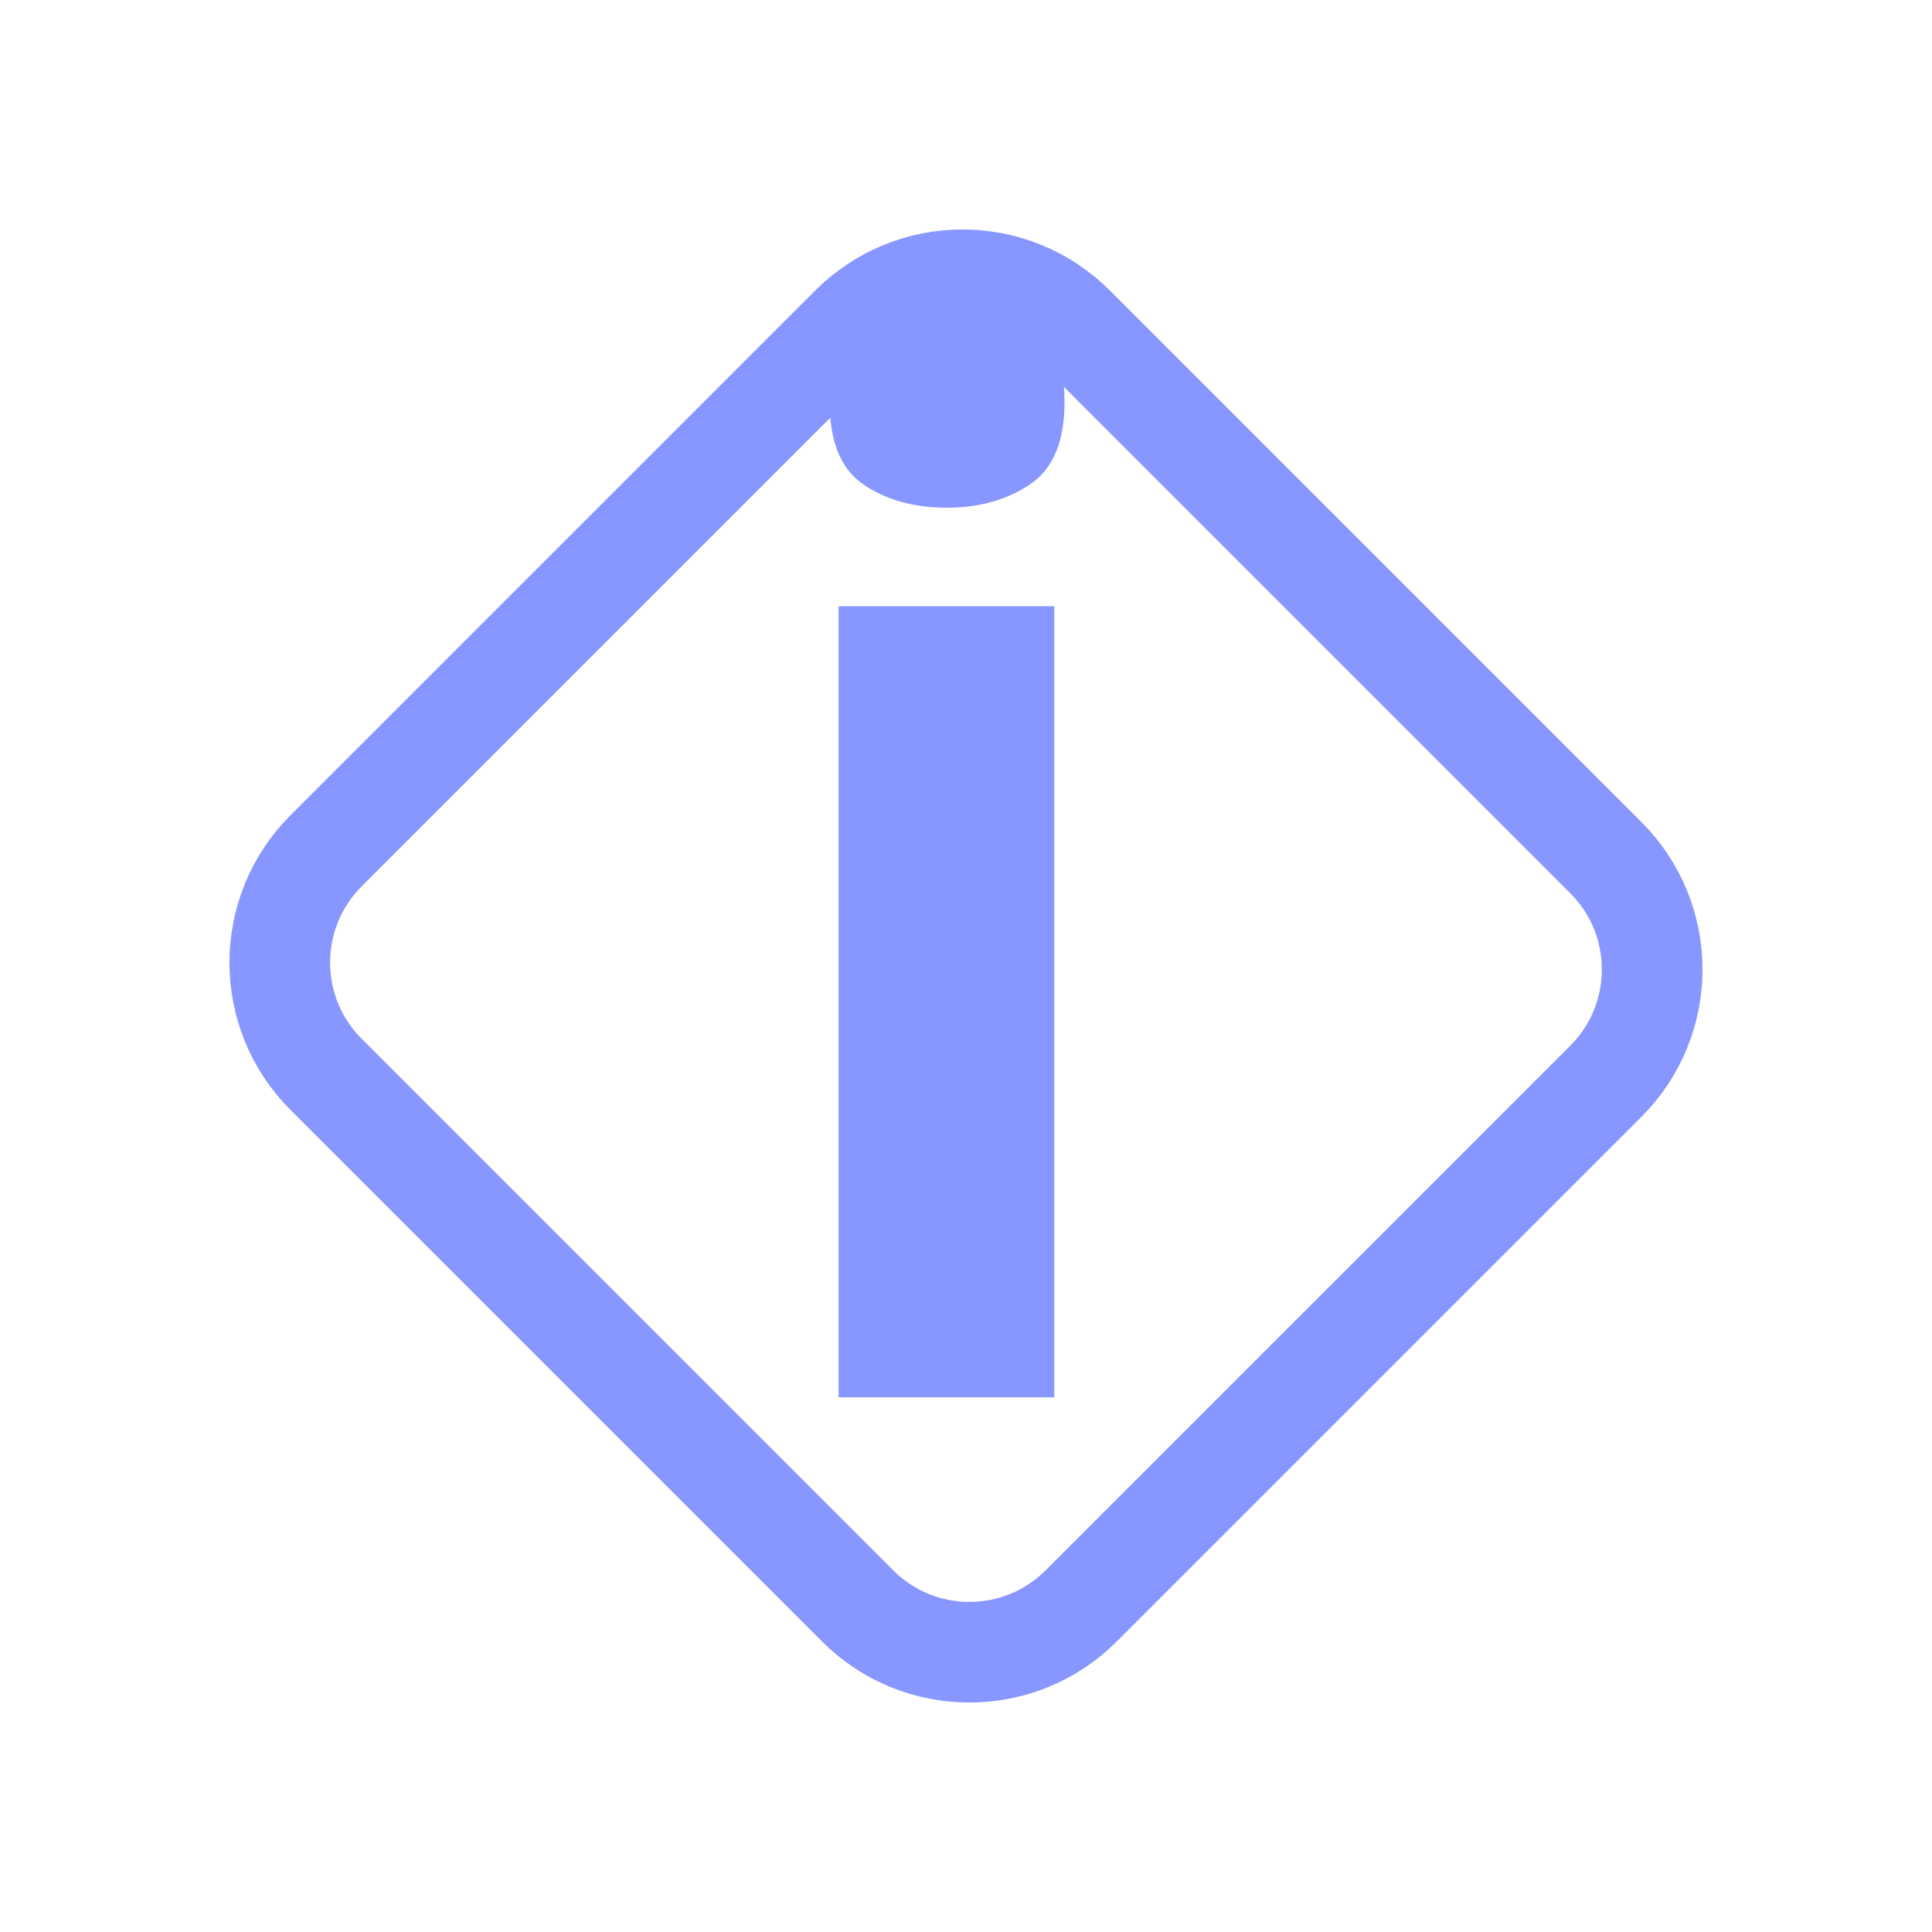
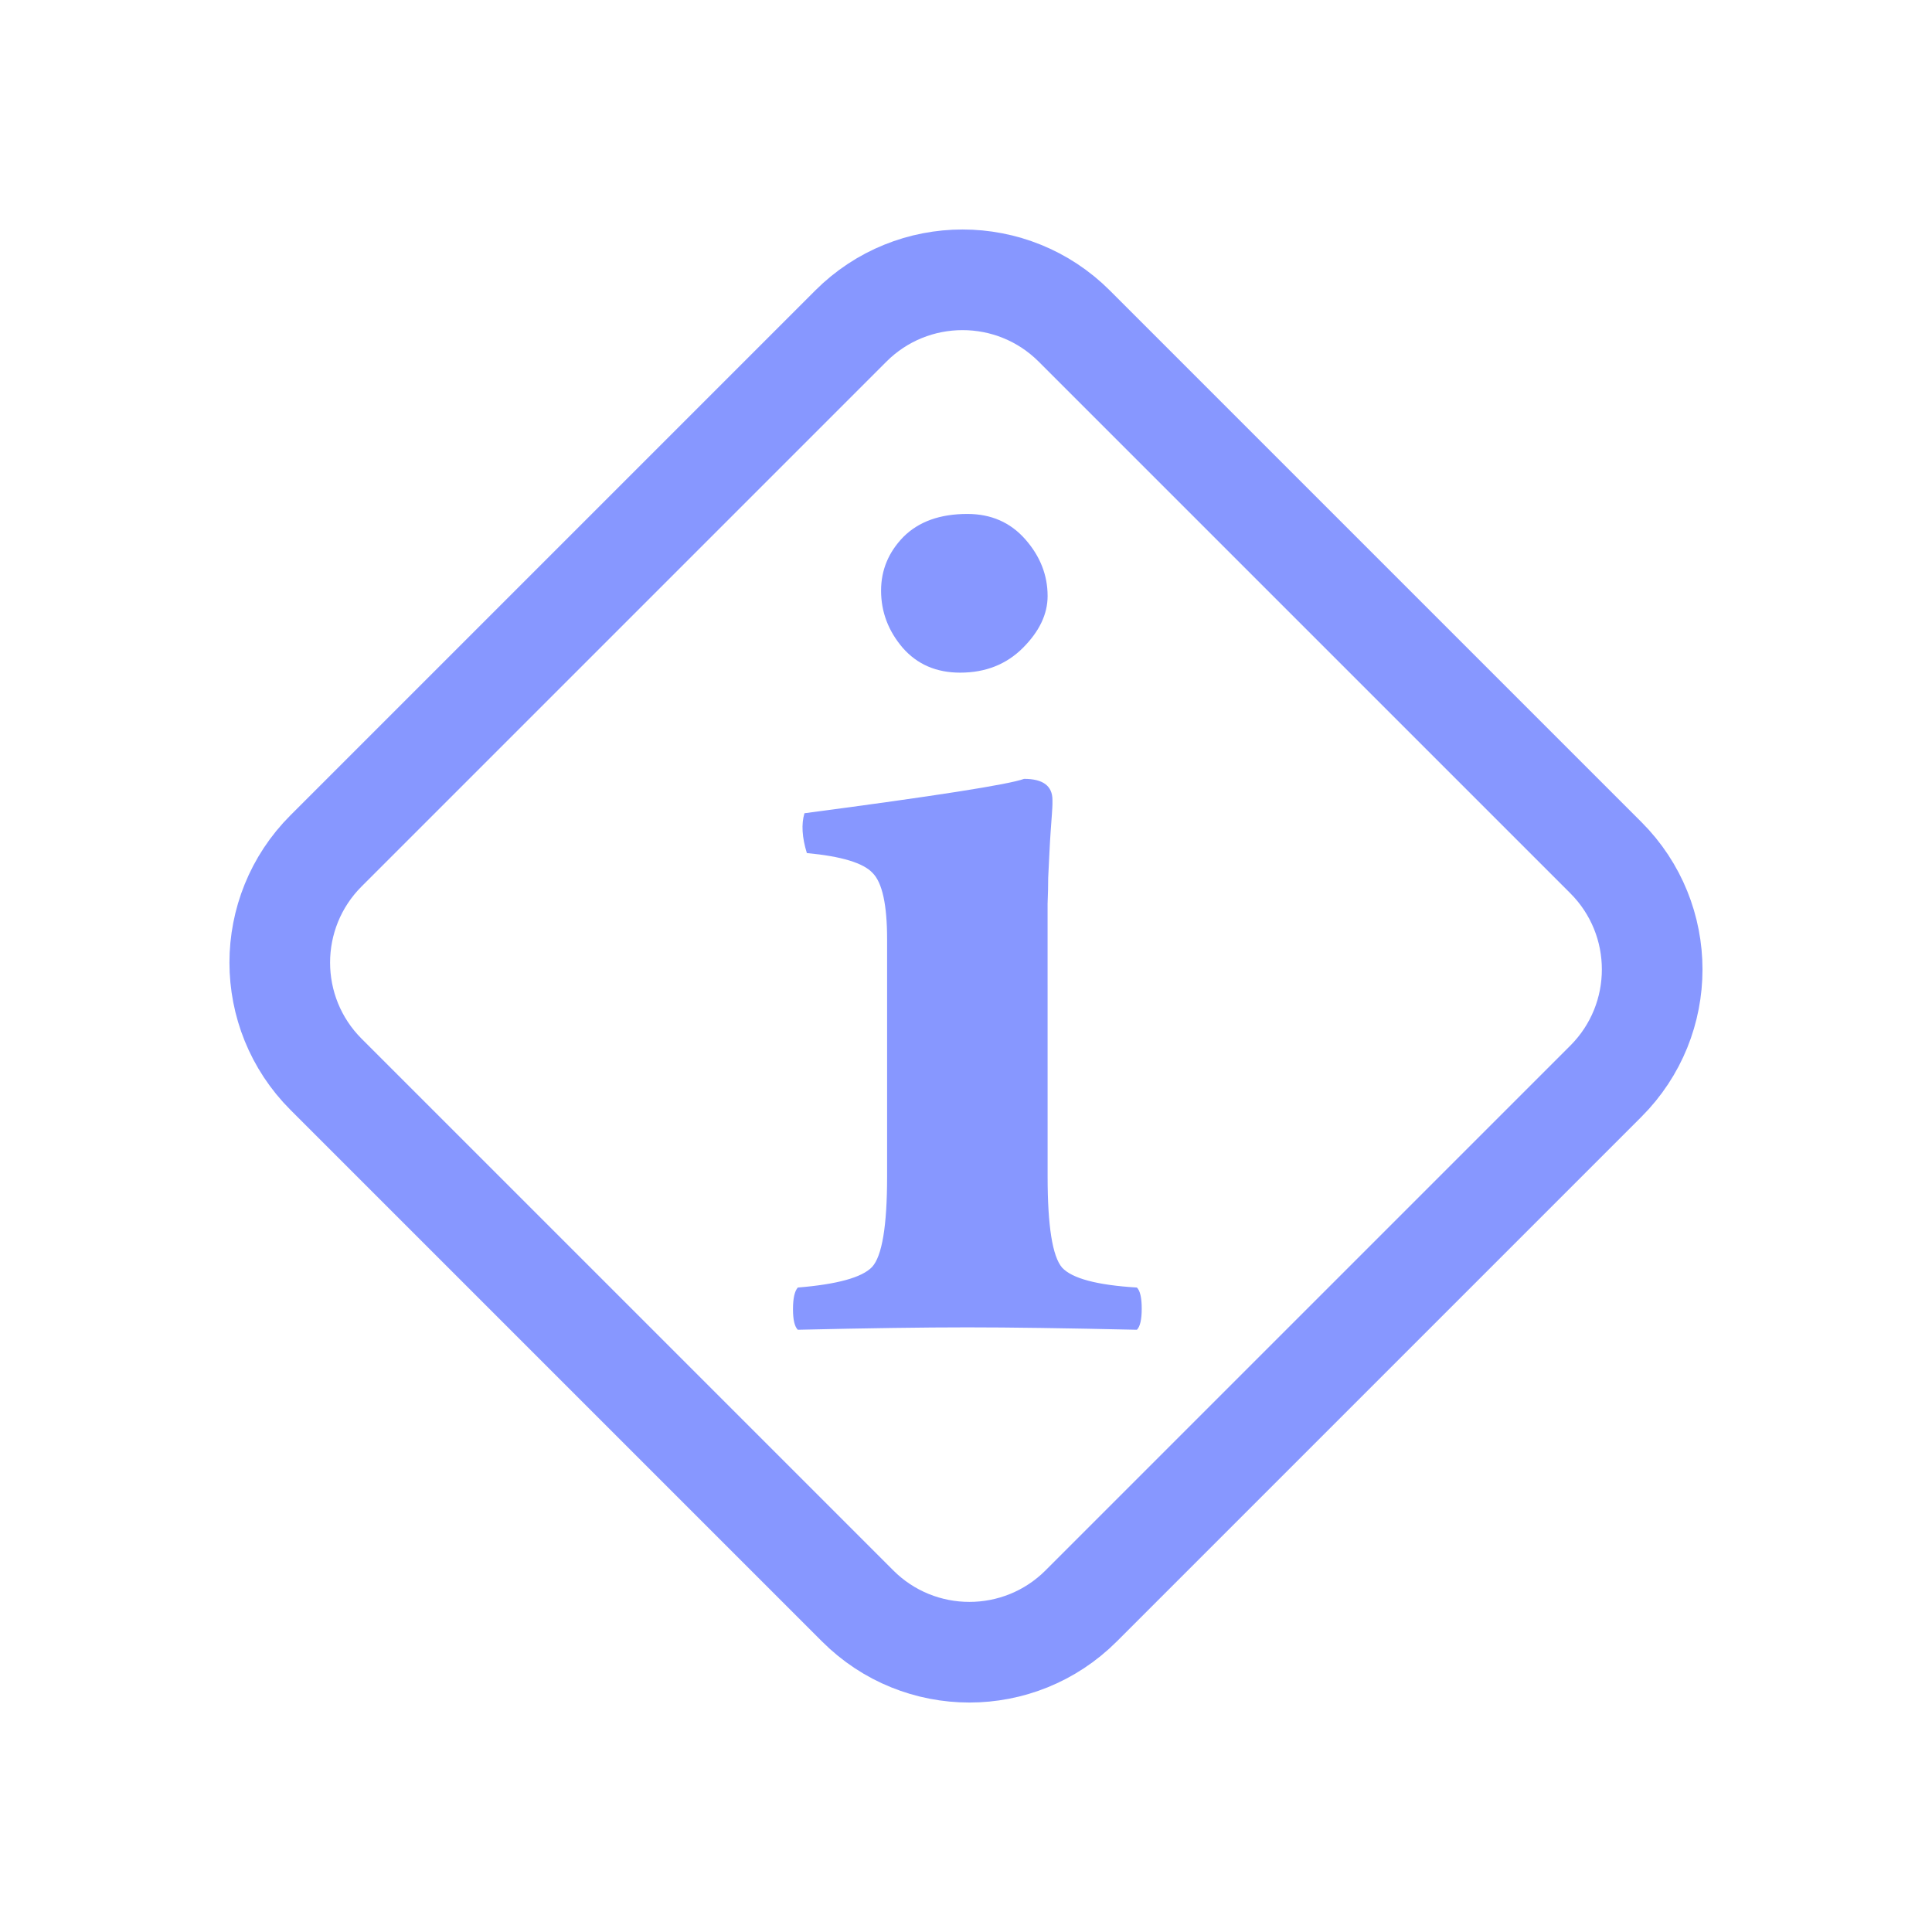
<svg xmlns="http://www.w3.org/2000/svg" width="256" height="256" viewBox="0 0 67.733 67.733" version="1.1" id="svg4532">
  <defs id="defs4526">
    </defs>
  <g id="layer1" transform="translate(0,-229.2666)">
    <rect ry="5.541" rx="5.541" y="143.568" x="191.291" height="37.098" width="37.438" id="rect884" style="fill:none;fill-opacity:1;stroke:#8797ff;stroke-width:3.528;stroke-linecap:round;stroke-linejoin:round;stroke-miterlimit:4;stroke-dasharray:none;stroke-opacity:1;paint-order:stroke fill markers" transform="rotate(45)" />
-     <text xml:space="preserve" style="font-style:normal;font-weight:normal;font-size:50.8px;line-height:1.25;font-family:sans-serif;letter-spacing:0px;word-spacing:0px;fill:#8797ff;fill-opacity:1;stroke:none;stroke-width:0.265;" x="25.431" y="278.254" id="text866">
-       <tspan id="tspan864" x="25.431" y="278.254" style="font-style:normal;font-variant:normal;font-weight:bold;font-stretch:normal;font-size:50.8px;font-family:'Linux Libertine G';-inkscape-font-specification:'Linux Libertine G Bold';fill:#8797ff;fill-opacity:1;stroke-width:0.265;">i</tspan>
-     </text>
+     <g aria-label="i" id="text866" style="font-style:normal;font-weight:normal;font-size:50.8px;line-height:1.25;font-family:sans-serif;letter-spacing:0px;word-spacing:0px;fill:#8797ff;fill-opacity:1;stroke:none;stroke-width:0.265" transform="matrix(0.8528303,0,0,0.8528303,4.99116,38.49742)">
+       <path d="m 37.213,272.053 q 0,3.051 0.595,3.746 0.62,0.67 3.076,0.819 0.198,0.198 0.198,0.868 0,0.67 -0.198,0.868 -4.366,-0.099 -6.97,-0.099 -2.704,0 -6.97,0.099 -0.198,-0.198 -0.198,-0.843 0,-0.67 0.198,-0.893 2.431,-0.198 3.051,-0.843 0.62,-0.67 0.62,-3.721 v -9.748 q 0,-2.133 -0.595,-2.729 -0.571,-0.62 -2.704,-0.819 -0.298,-0.967 -0.099,-1.637 8.086,-1.067 9.029,-1.414 1.166,0 1.166,0.868 0,0.05 0,0.174 0,0.099 -0.025,0.446 -0.025,0.322 -0.05,0.695 -0.025,0.347 -0.05,0.868 -0.025,0.521 -0.05,1.017 0,0.471 -0.025,1.067 0,0.571 0,1.091 z m -6.846,-24.085 q 0,-1.265 0.918,-2.208 0.943,-0.943 2.629,-0.943 1.463,0 2.381,1.042 0.918,1.042 0.918,2.332 0,1.116 -1.017,2.133 -1.017,1.017 -2.58,1.017 -1.463,0 -2.356,-1.017 -0.893,-1.042 -0.893,-2.356 z" style="font-style:normal;font-variant:normal;font-weight:bold;font-stretch:normal;font-size:50.8px;font-family:'Linux Libertine';-inkscape-font-specification:'Linux Libertine, Bold';font-variant-ligatures:normal;font-variant-caps:normal;font-variant-numeric:normal;font-variant-east-asian:normal;fill:#8797ff;fill-opacity:1;stroke-width:0.265" id="path850" />
+     </g>
  </g>
</svg>
